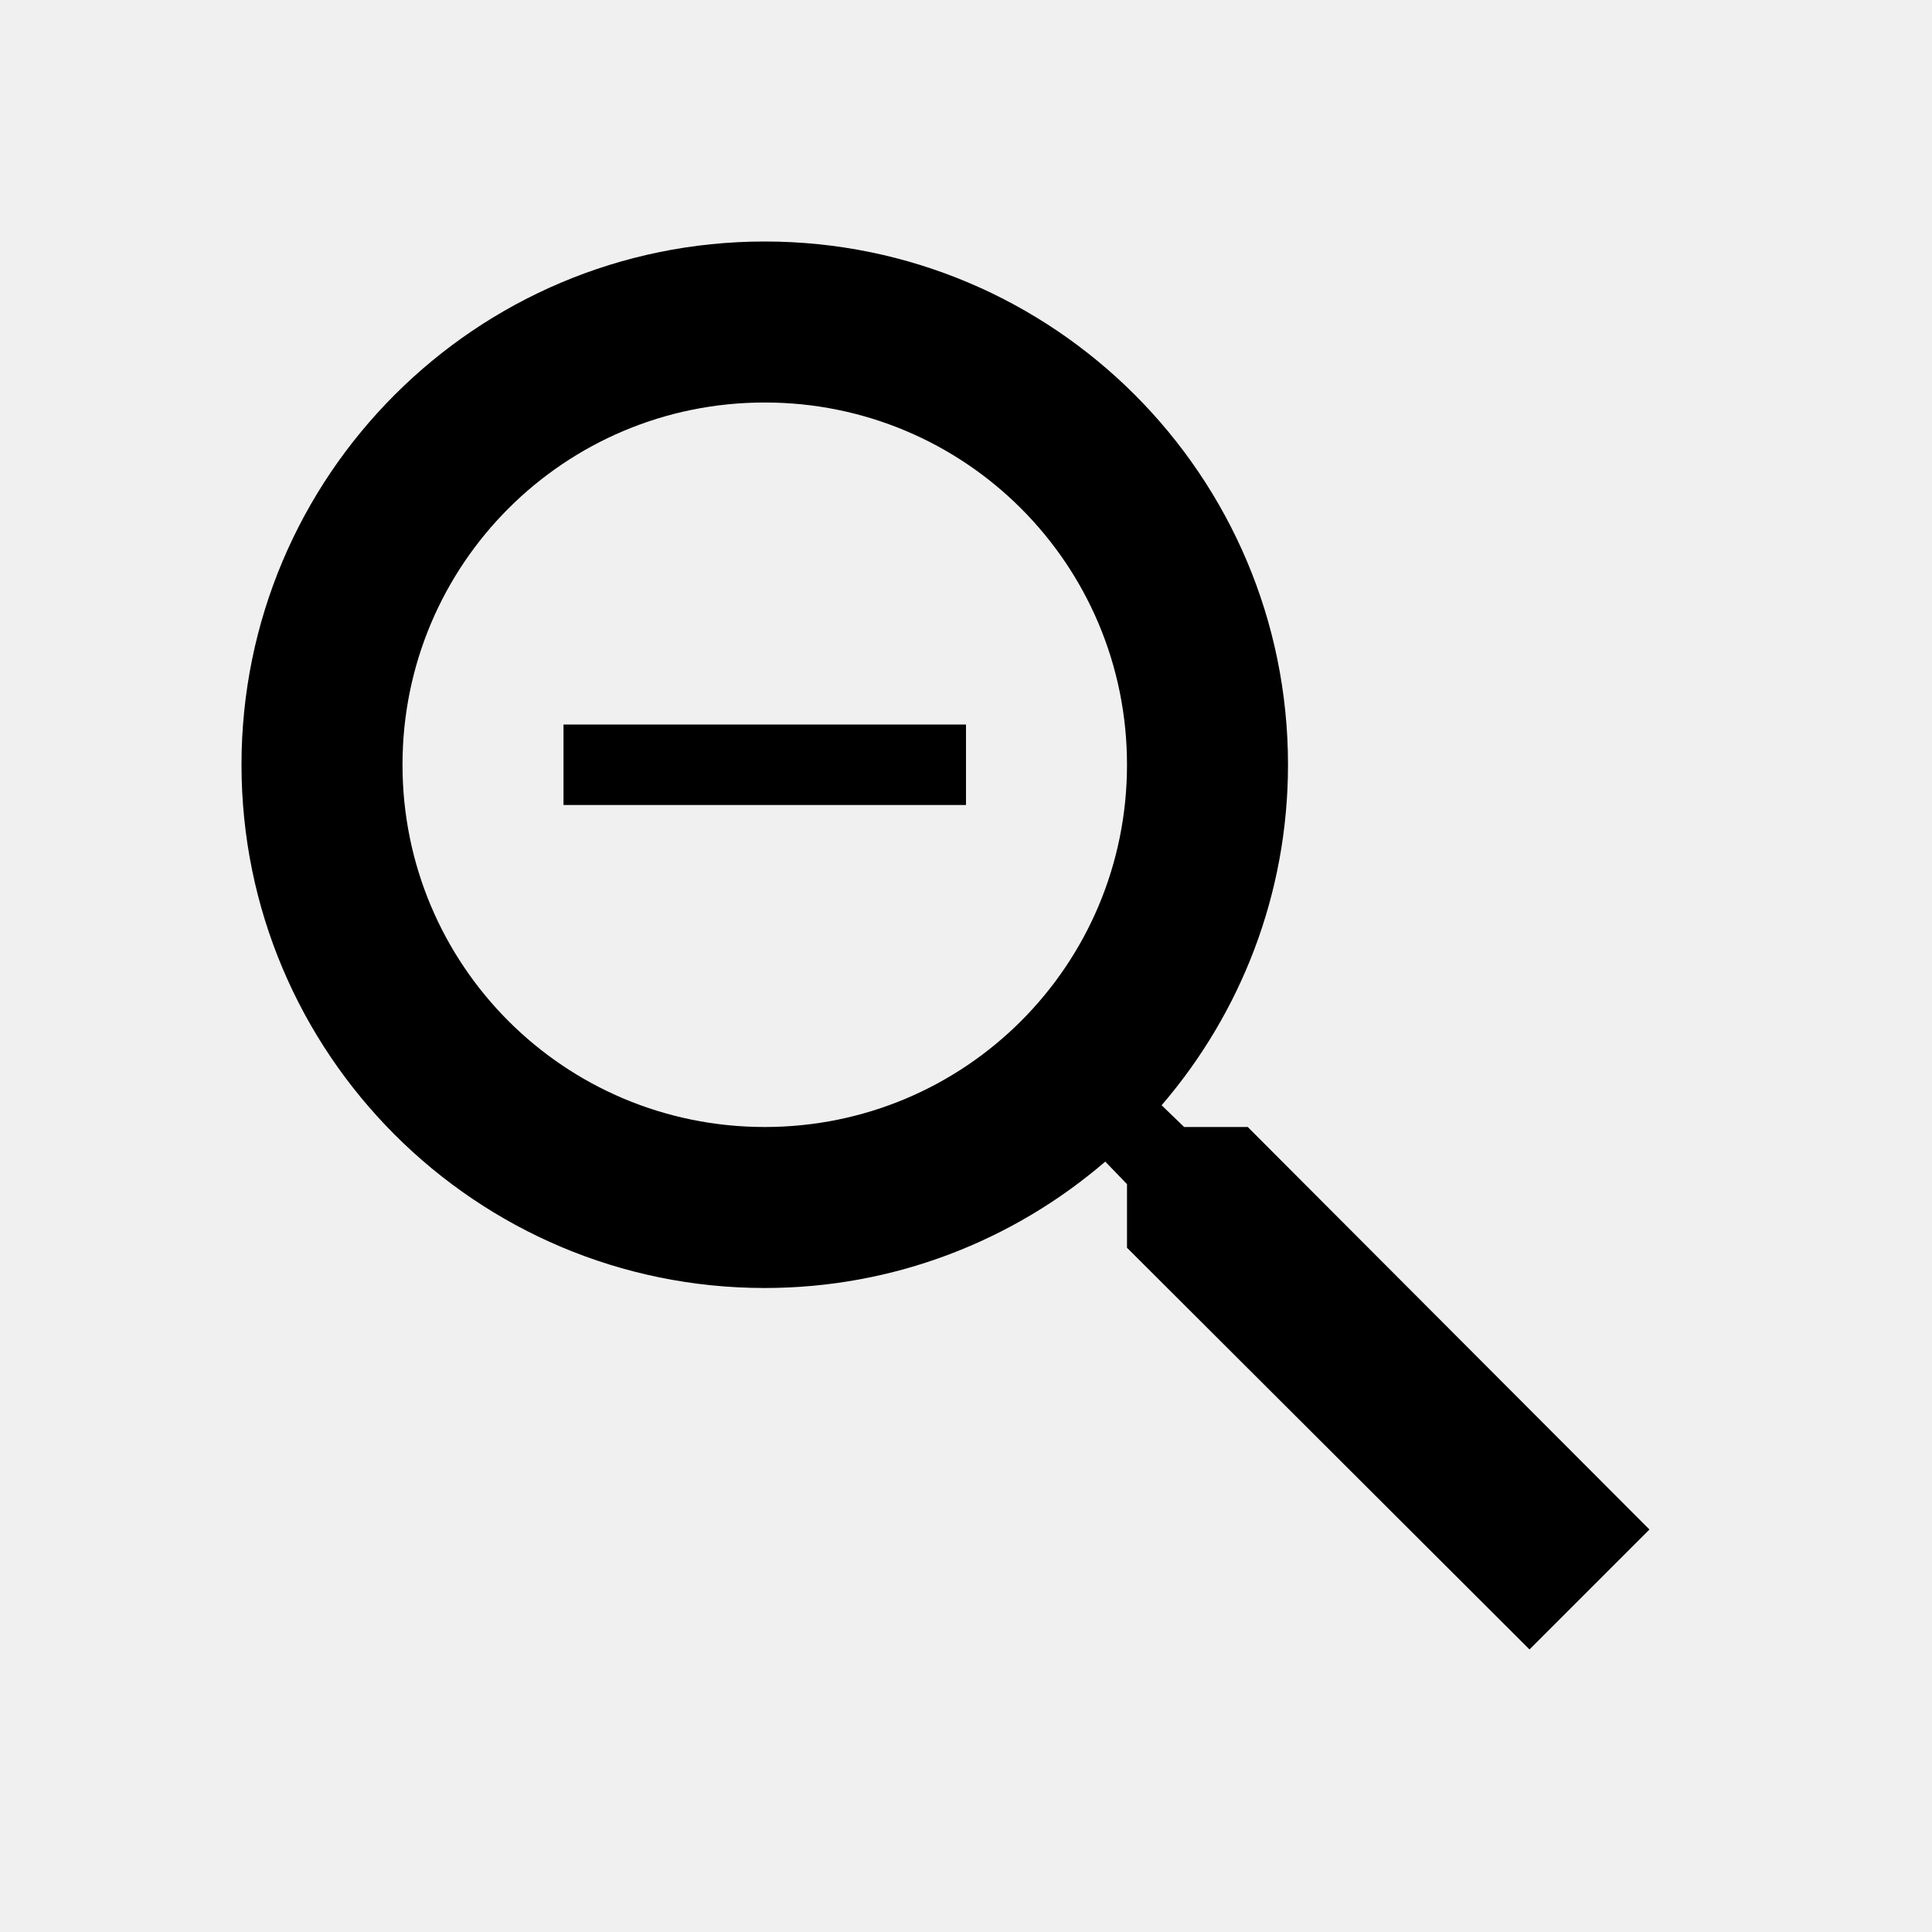
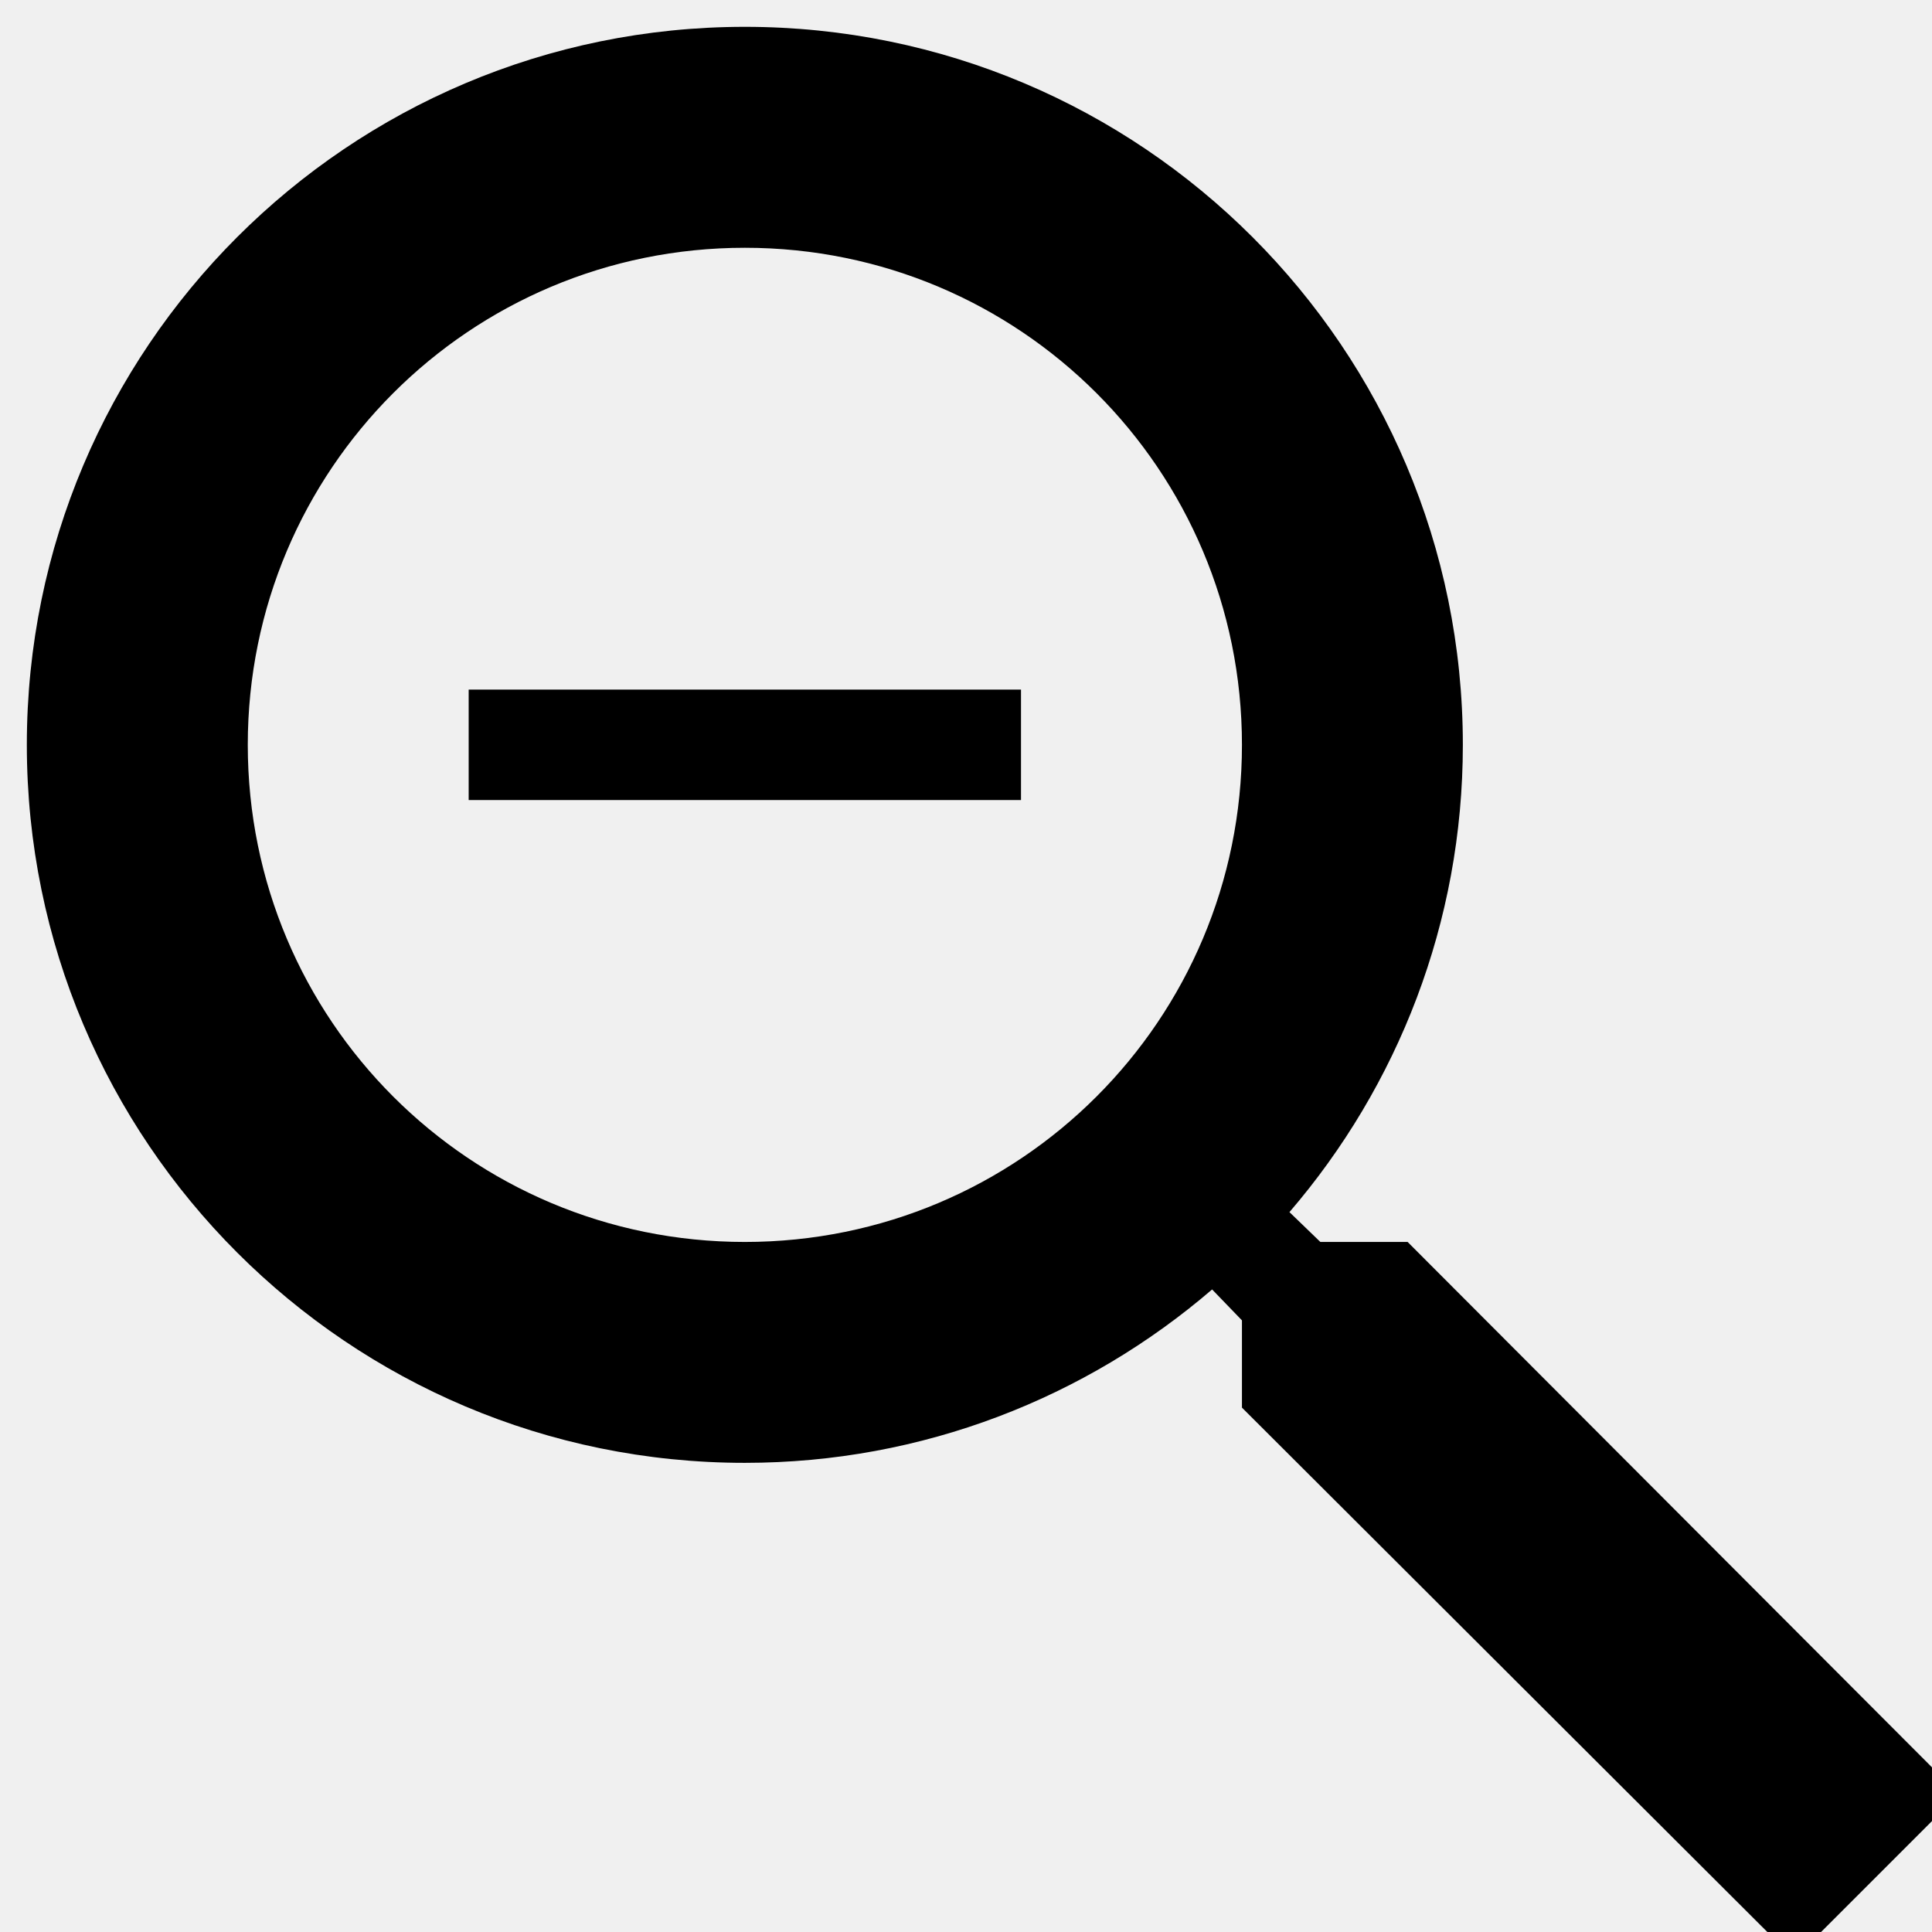
- <svg xmlns="http://www.w3.org/2000/svg" width="24" height="24" viewBox="0 0 24 24" fill="black">
-   <path d="M15.5 14h-.79l-.28-.27C15.41 12.59 16 11.11 16 9.5 16 5.91 13.09 3 9.5 3S3 5.91 3 9.5 5.91 16 9.5 16c1.61 0 3.09-.59 4.23-1.57l.27.28v.79l5 4.99L20.49 19l-4.99-5zm-6 0C7.01 14 5 11.99 5 9.5S7.01 5 9.5 5 14 7.01 14 9.5 11.99 14 9.5 14zM7 9h5v1H7z" />
+ <svg xmlns="http://www.w3.org/2000/svg" width="36" height="36" viewBox="0 0 36 36" fill="none">
+   <g clip-path="url(#clip0_298:42)">
+     <path d="M26.229 23.142H24.603L24.027 22.586C26.044 20.239 27.258 17.193 27.258 13.879C27.258 6.49 21.268 0.5 13.879 0.5C6.49 0.5 0.5 6.49 0.5 13.879C0.5 21.268 6.49 27.258 13.879 27.258C17.193 27.258 20.239 26.044 22.586 24.027L23.142 24.603V26.229L33.433 36.5L36.5 33.433L26.229 23.142ZM13.879 23.142C8.754 23.142 4.617 19.004 4.617 13.879C4.617 8.754 8.754 4.617 13.879 4.617C19.004 4.617 23.142 8.754 23.142 13.879C23.142 19.004 19.004 23.142 13.879 23.142ZM8.733 12.85H19.025V14.908H8.733V12.85Z" fill="black" />
+   </g>
+   <defs>
+     <clipPath id="clip0_298:42">
+       <rect width="36" height="36" fill="white" />
+     </clipPath>
+   </defs>
</svg>
